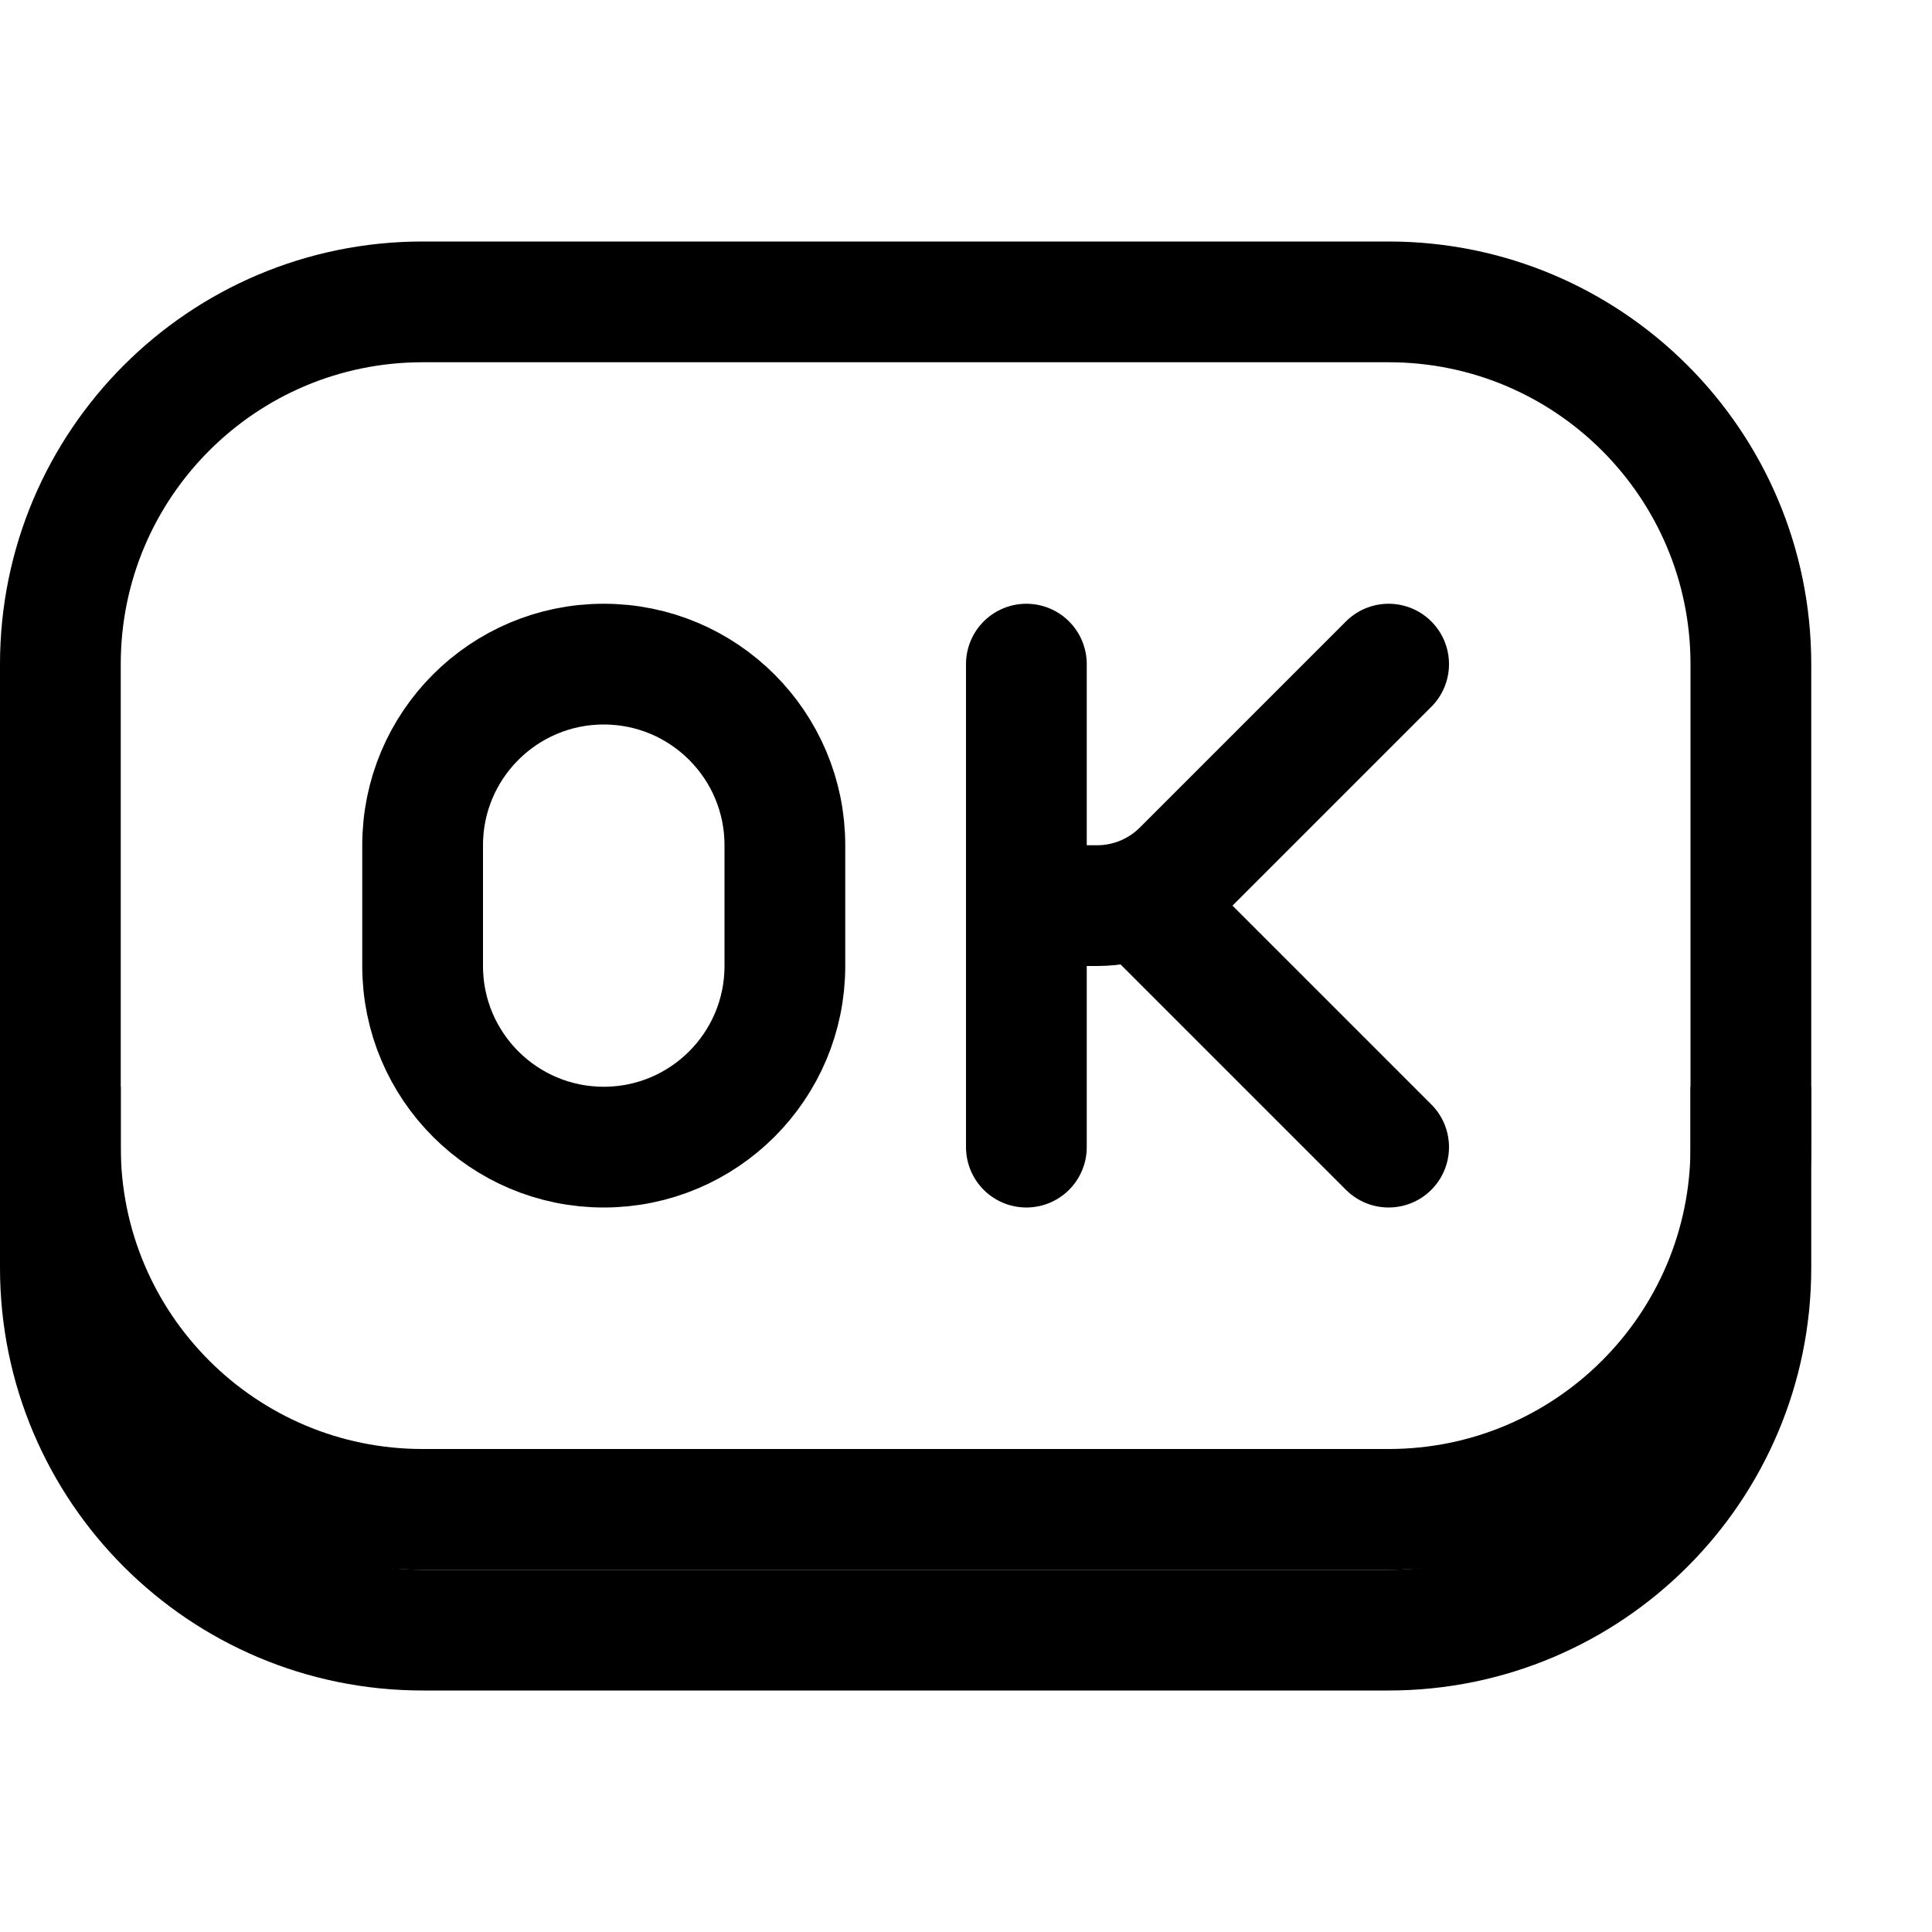
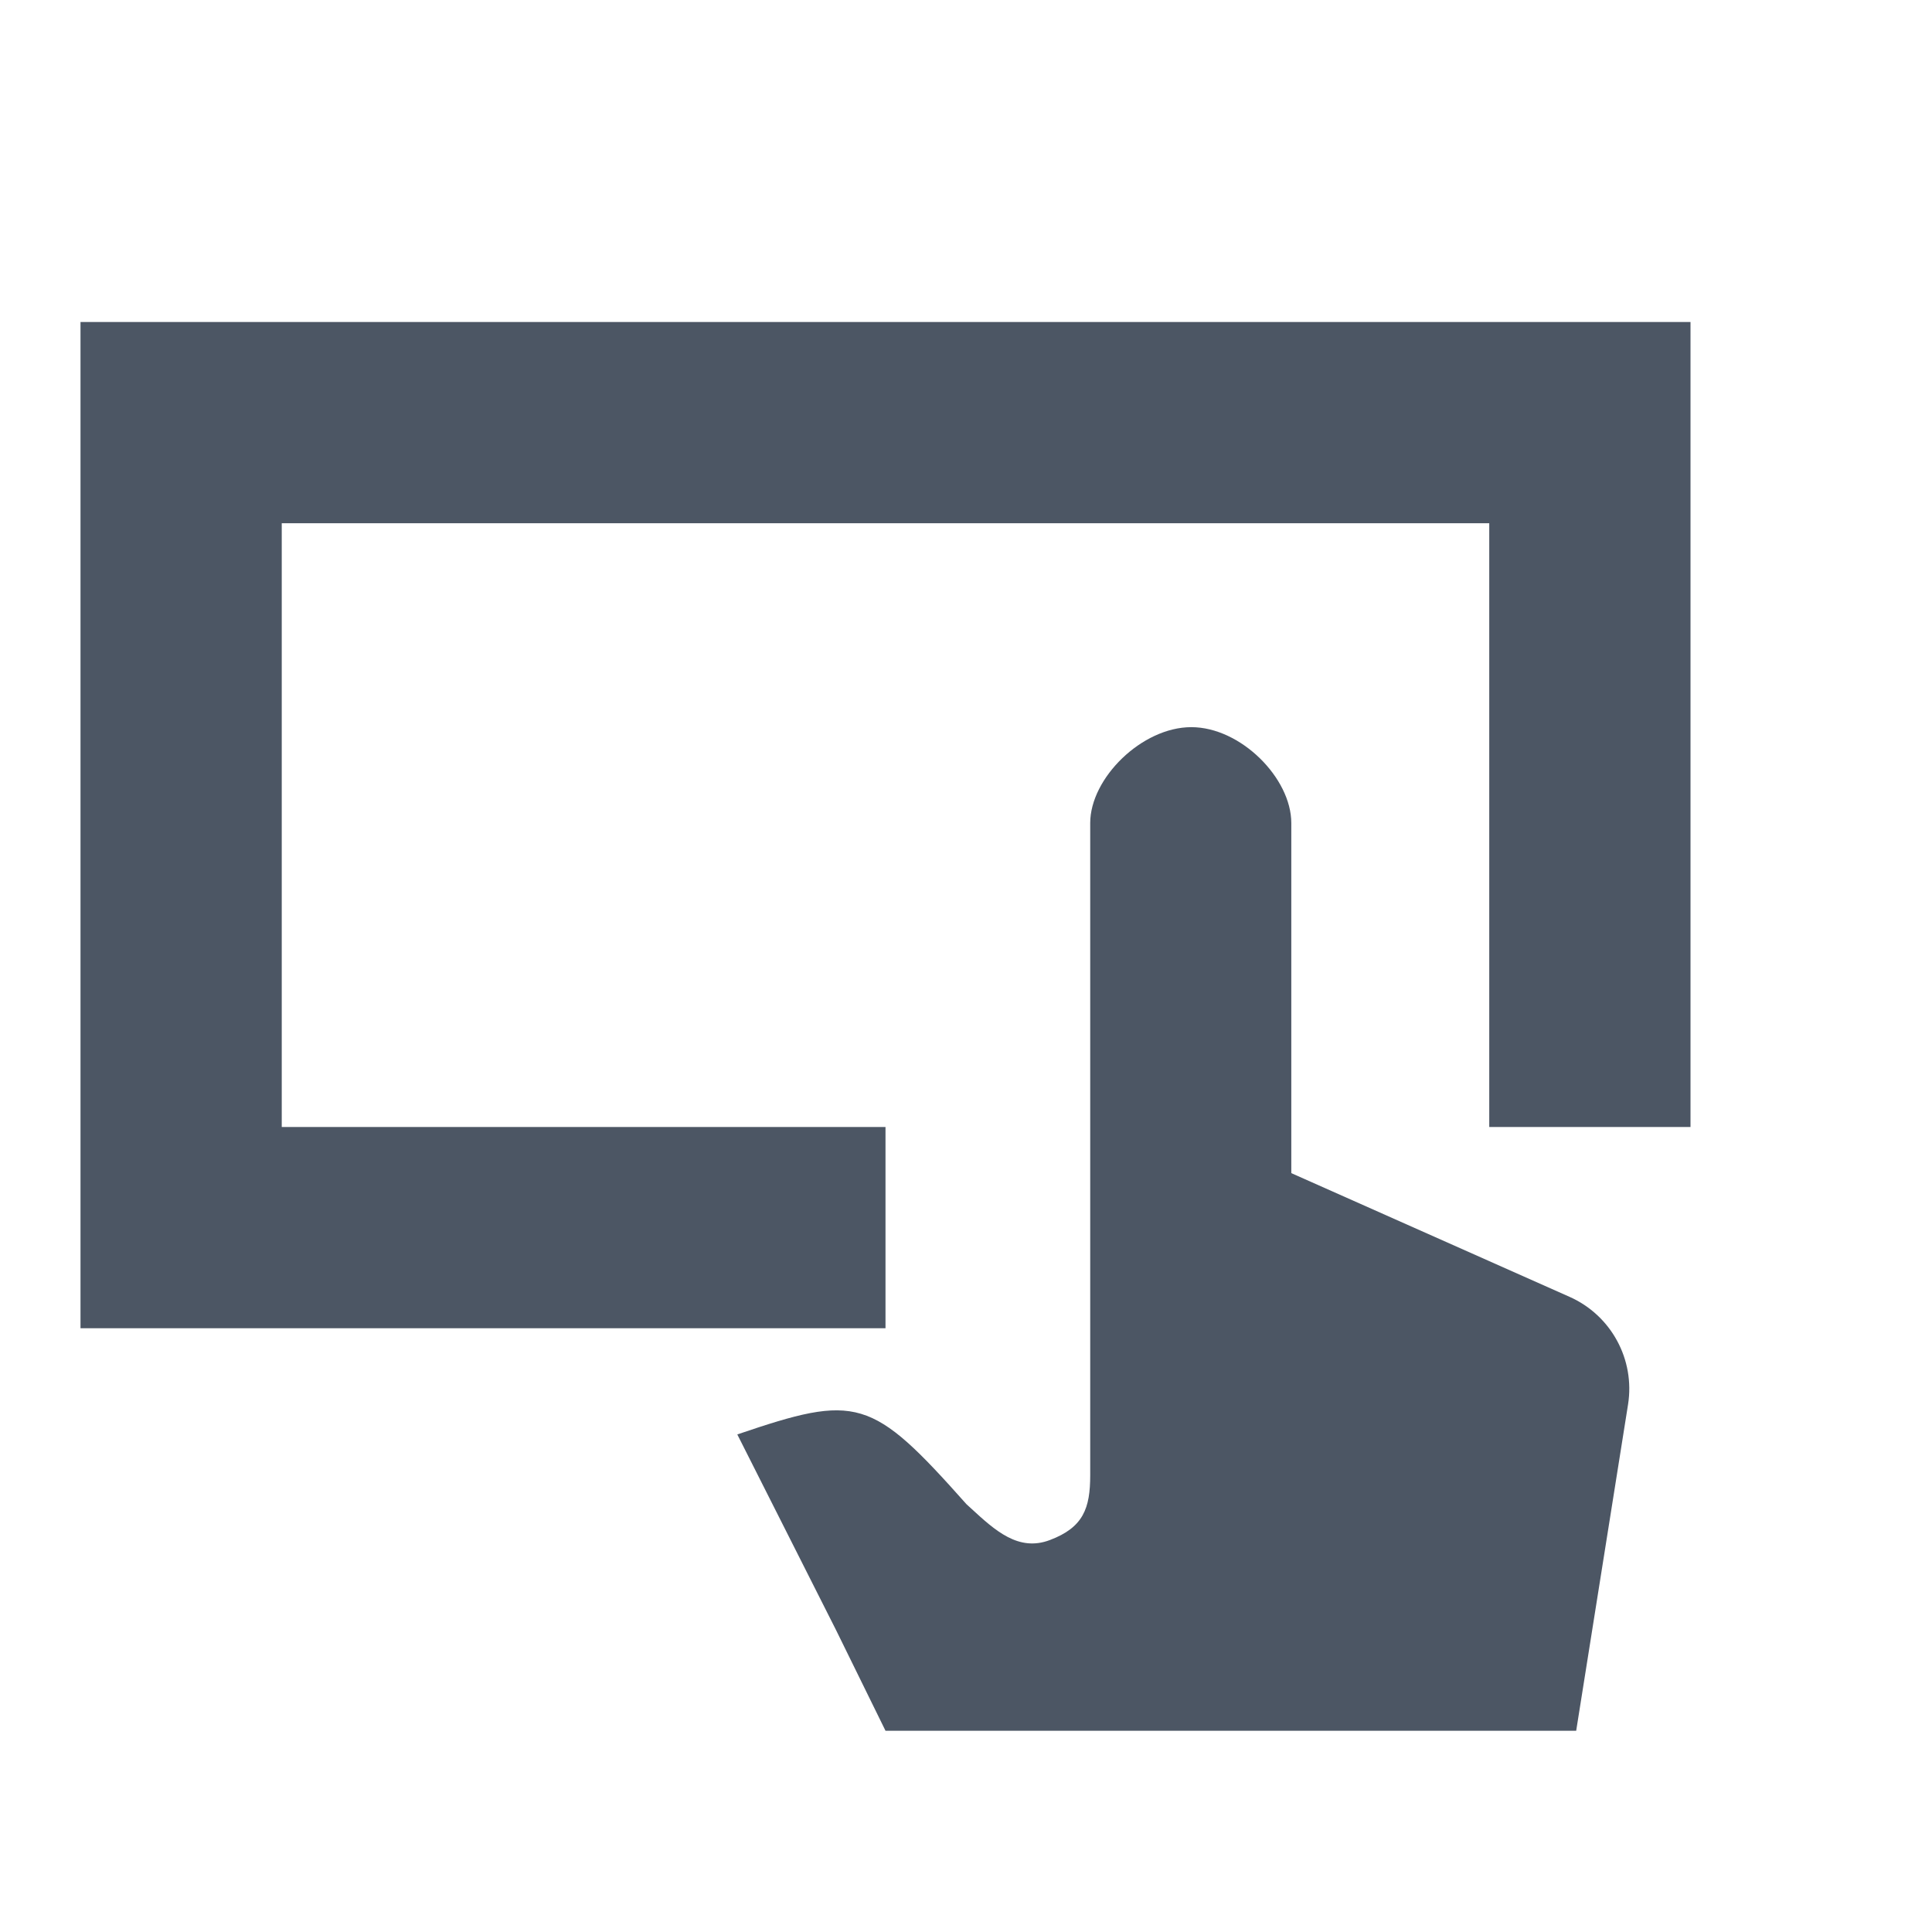
- <svg xmlns="http://www.w3.org/2000/svg" width="16" height="16" fill="none">
-   <path stroke="#000" stroke-linecap="round" stroke-linejoin="round" d="M11.5 2.5h-8a3 3 0 0 0-3 3v4a3 3 0 0 0 3 3h8a3 3 0 0 0 3-3v-4a3 3 0 0 0-3-3Z" />
-   <path stroke="#000" stroke-linecap="round" stroke-linejoin="round" d="M8.5 5.5v2m0 2v-2m3-2L9.793 7.207a1 1 0 0 1-.707.293H8.5M8.5 9.5v-4m3 4-2-2M3.5 8V7a1.5 1.5 0 1 1 3 0v1a1.5 1.5 0 1 1-3 0Z" />
-   <path stroke="#000" stroke-linecap="square" d="M.5 9.5v1a3 3 0 0 0 3 3h8a3 3 0 0 0 3-3v-1" />
+ <svg xmlns="http://www.w3.org/2000/svg" width="24" height="24" viewBox="0 0 24 24" fill="none">
+   <path fill-rule="evenodd" clip-rule="evenodd" d="M21 14V4H1V16.5H11V14H3.5V6.5H18.5V14H21ZM9.159 17.819C10.648 17.313 10.822 17.354 12.006 18.686C12.025 18.704 12.044 18.721 12.063 18.738C12.361 19.012 12.652 19.279 13.042 19.131C13.458 18.974 13.543 18.736 13.543 18.326V10.224C13.543 9.666 14.185 9.033 14.799 9.033C15.413 9.033 16.041 9.666 16.041 10.224V14.573L19.498 16.11C20.015 16.34 20.313 16.889 20.224 17.448L19.58 21.5H11L10.386 20.25L9.159 17.819Z" fill="#4C5664" />
</svg>
